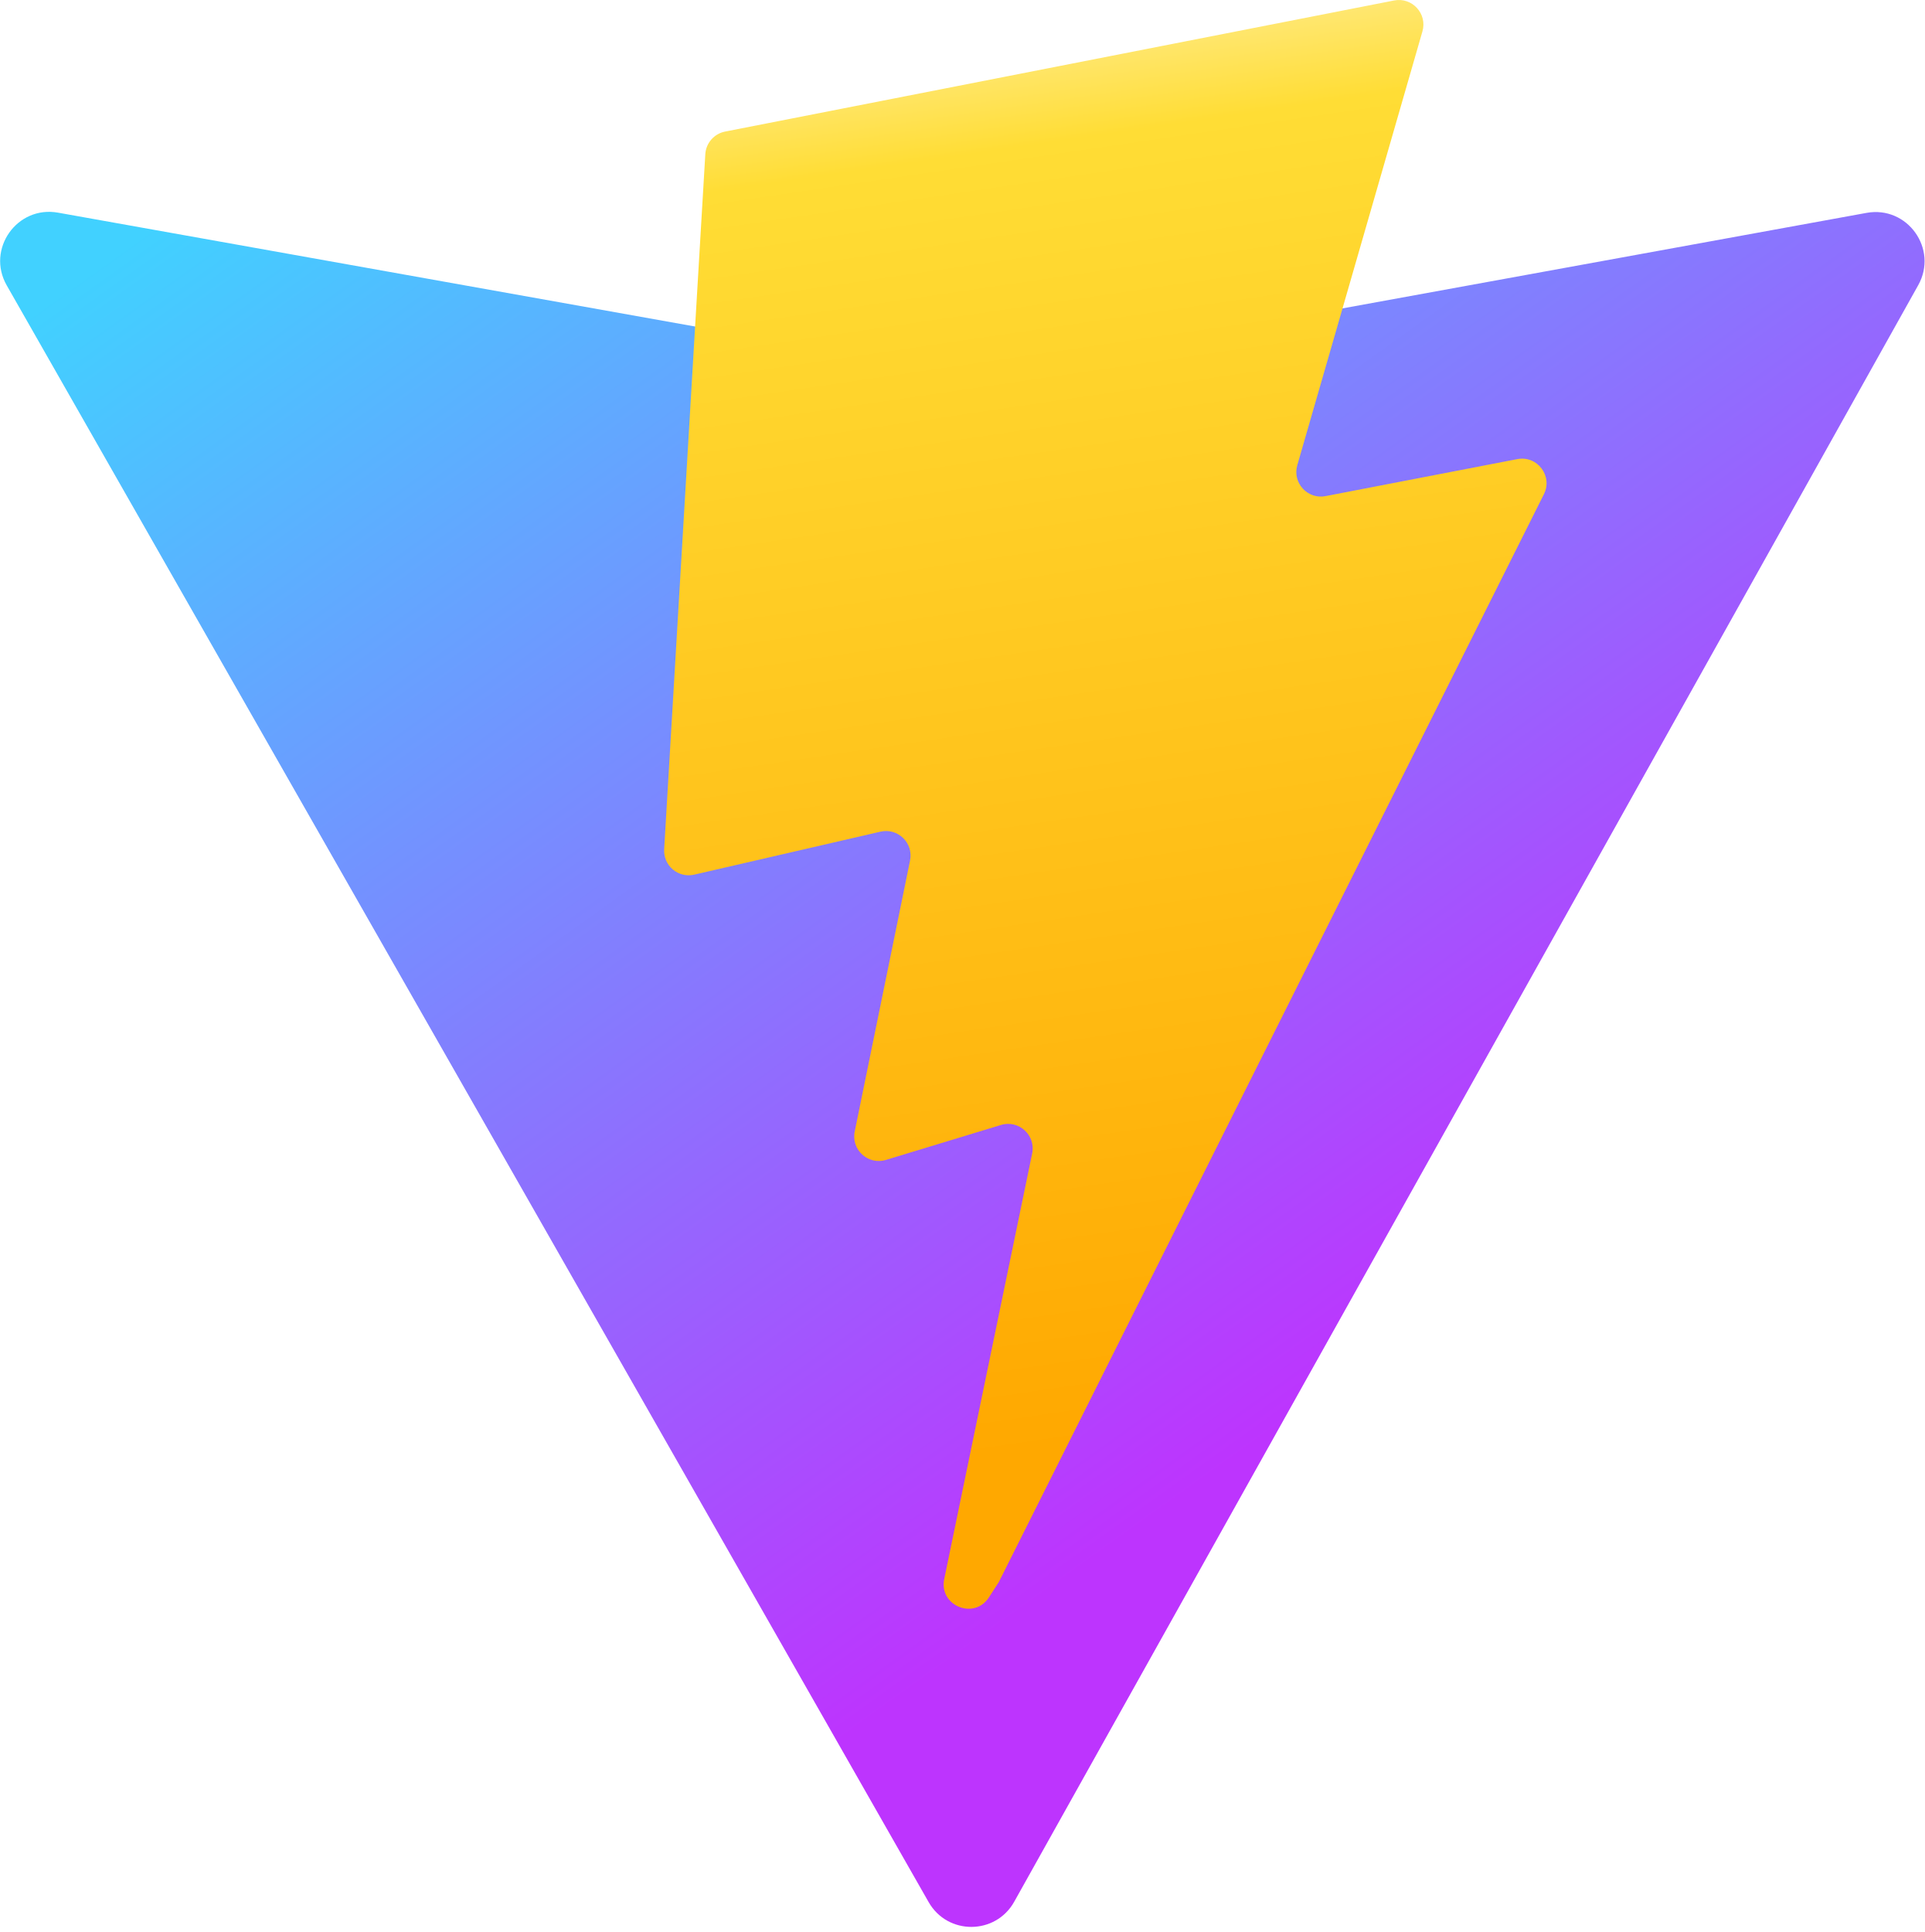
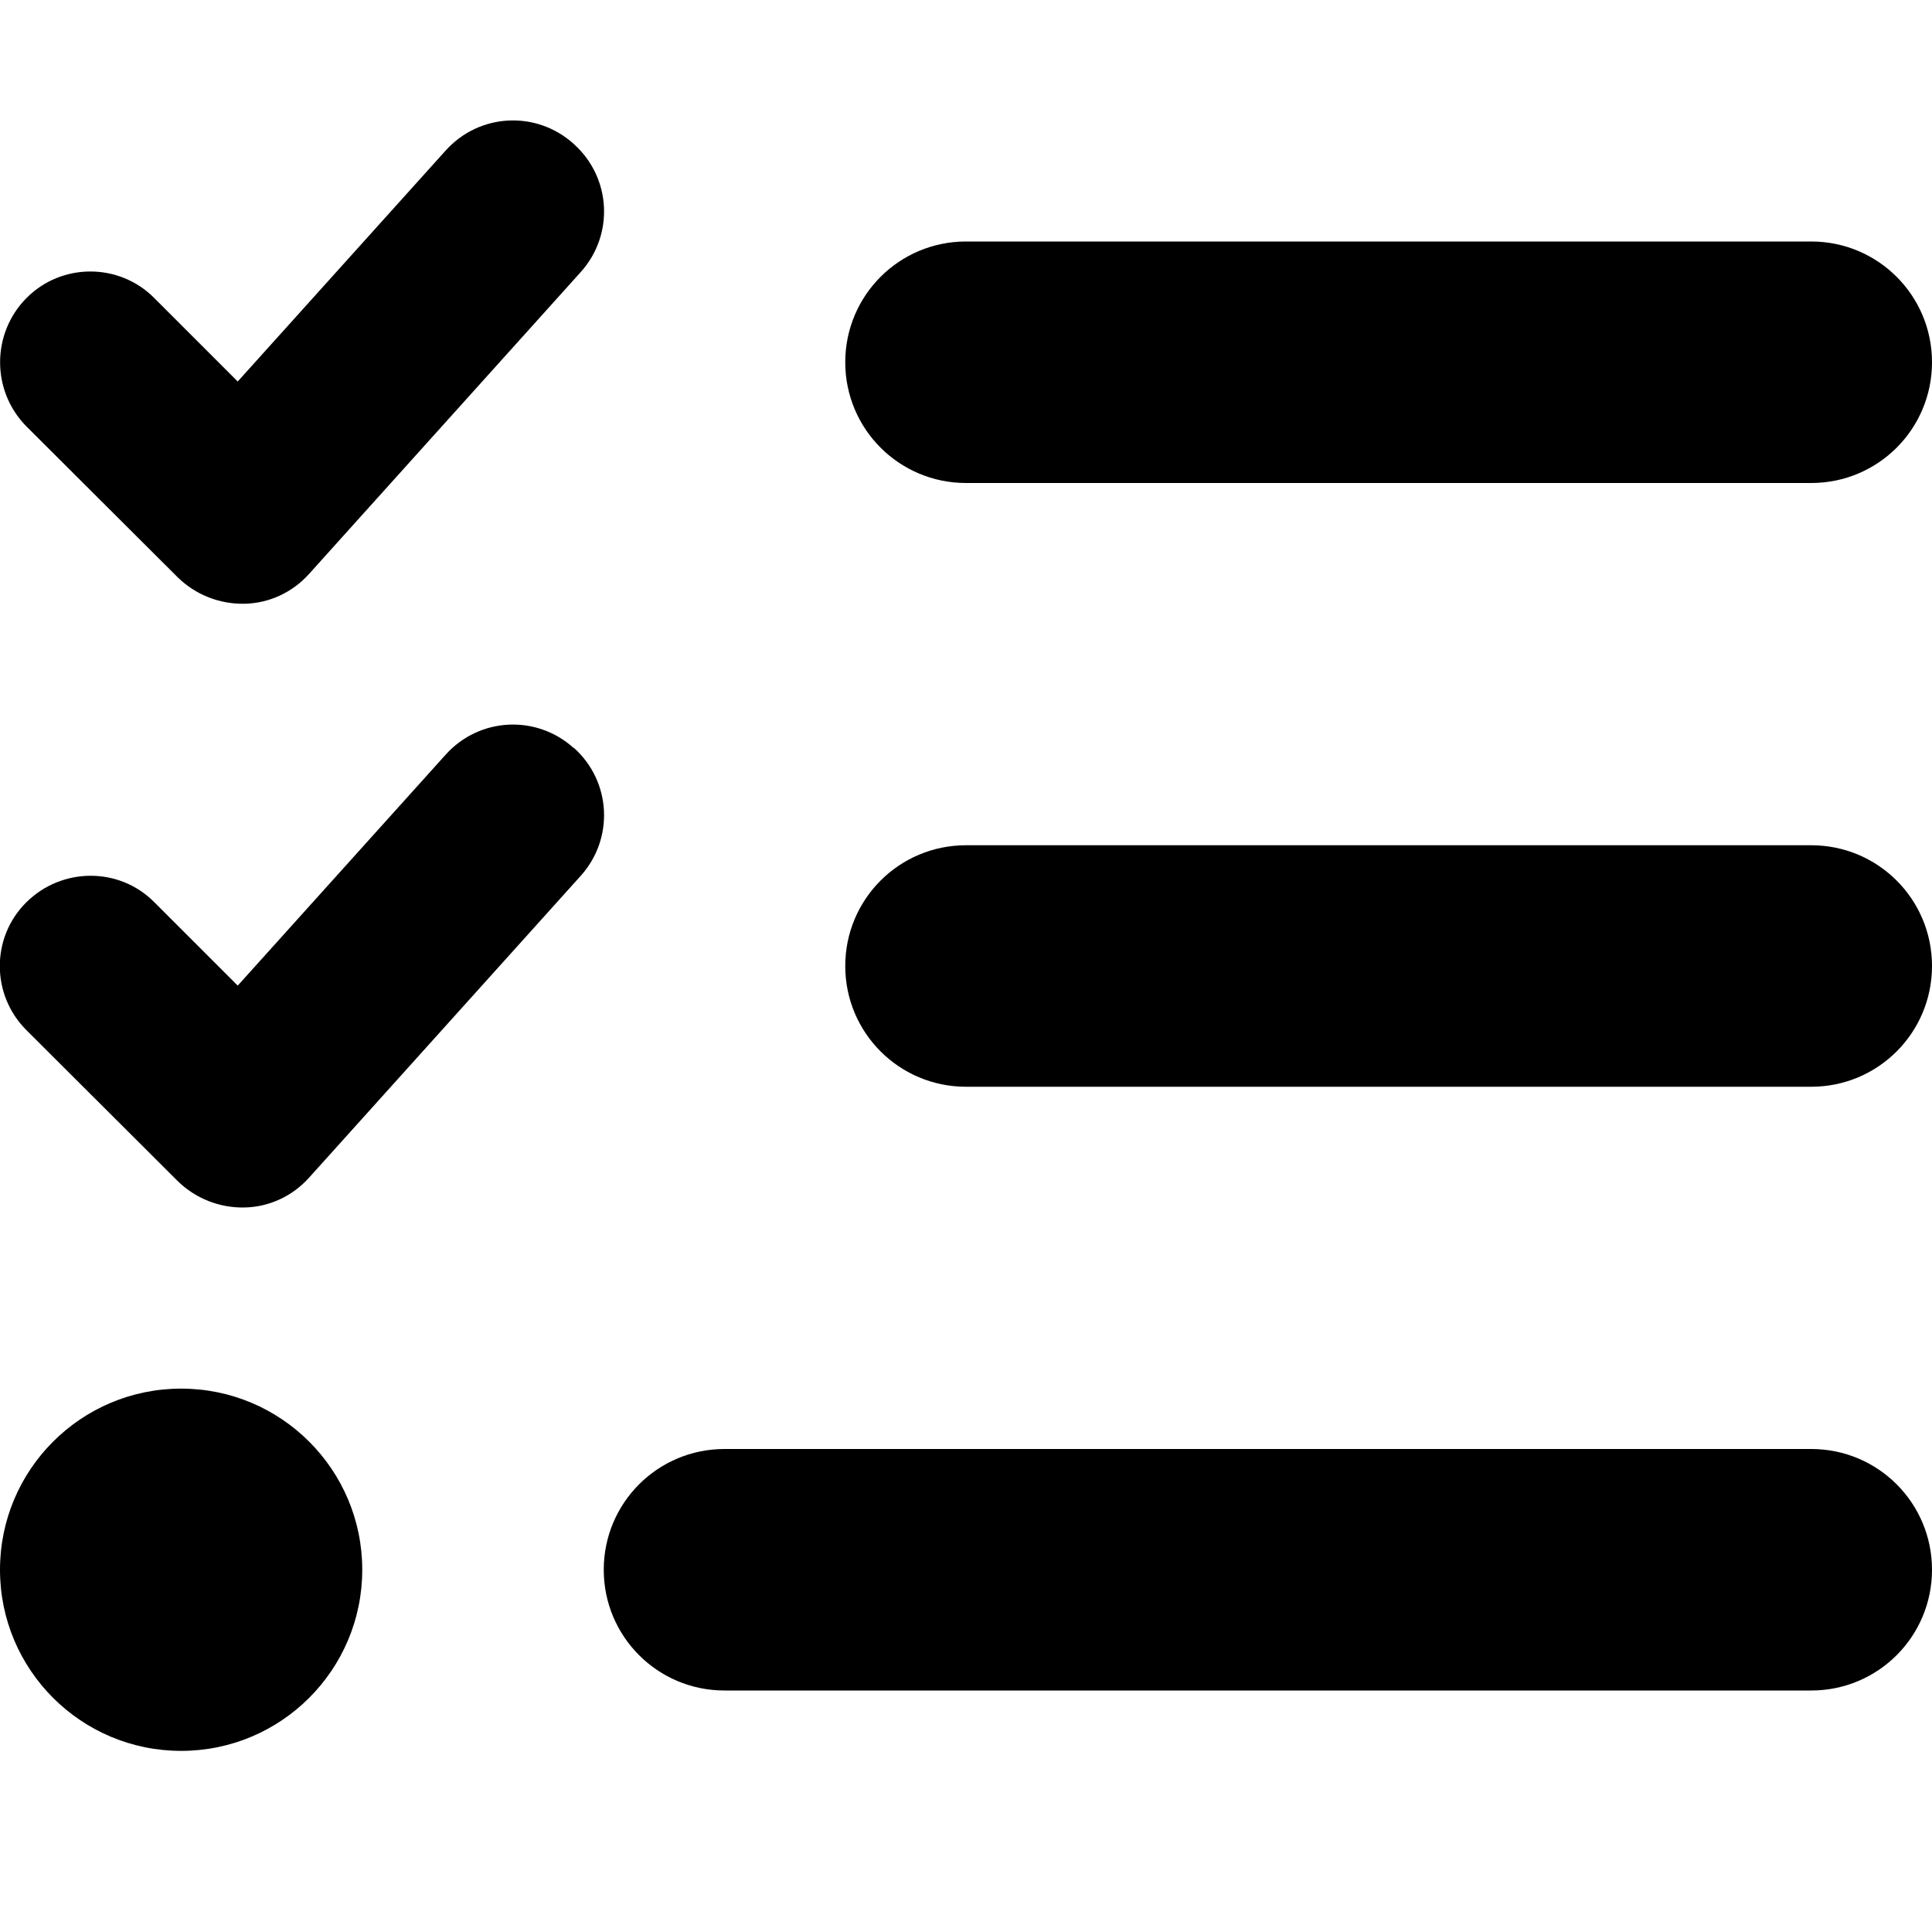
- <svg xmlns="http://www.w3.org/2000/svg" aria-hidden="true" role="img" class="iconify iconify--logos" width="31.88" height="32" preserveAspectRatio="xMidYMid meet" viewBox="0 0 256 257">
-   <defs>
-     <linearGradient id="IconifyId1813088fe1fbc01fb466" x1="-.828%" x2="57.636%" y1="7.652%" y2="78.411%">
-       <stop offset="0%" stop-color="#41D1FF" />
-       <stop offset="100%" stop-color="#BD34FE" />
-     </linearGradient>
-     <linearGradient id="IconifyId1813088fe1fbc01fb467" x1="43.376%" x2="50.316%" y1="2.242%" y2="89.03%">
-       <stop offset="0%" stop-color="#FFEA83" />
-       <stop offset="8.333%" stop-color="#FFDD35" />
-       <stop offset="100%" stop-color="#FFA800" />
-     </linearGradient>
-   </defs>
-   <path fill="url(#IconifyId1813088fe1fbc01fb466)" d="M255.153 37.938L134.897 252.976c-2.483 4.44-8.862 4.466-11.382.048L.875 37.958c-2.746-4.814 1.371-10.646 6.827-9.67l120.385 21.517a6.537 6.537 0 0 0 2.322-.004l117.867-21.483c5.438-.991 9.574 4.796 6.877 9.62Z" />
-   <path fill="url(#IconifyId1813088fe1fbc01fb467)" d="M185.432.063L96.44 17.501a3.268 3.268 0 0 0-2.634 3.014l-5.474 92.456a3.268 3.268 0 0 0 3.997 3.378l24.777-5.718c2.318-.535 4.413 1.507 3.936 3.838l-7.361 36.047c-.495 2.426 1.782 4.5 4.151 3.78l15.304-4.649c2.372-.72 4.652 1.36 4.15 3.788l-11.698 56.621c-.732 3.542 3.979 5.473 5.943 2.437l1.313-2.028l72.516-144.72c1.215-2.423-.88-5.186-3.54-4.672l-25.505 4.922c-2.396.462-4.435-1.77-3.759-4.114l16.646-57.705c.677-2.35-1.37-4.583-3.769-4.113Z" />
+ <svg xmlns="http://www.w3.org/2000/svg" viewBox="0 0 512 512">
+   <path d="M152.1 38.2c9.9 8.9 10.7 24 1.8 33.9l-72 80c-4.4 4.9-10.6 7.8-17.2 7.9s-12.9-2.4-17.6-7L7 113C-2.3 103.6-2.3 88.4 7 79s24.6-9.4 33.9 0l22.1 22.1 55.1-61.2c8.9-9.9 24-10.7 33.9-1.8zm0 160c9.9 8.9 10.7 24 1.8 33.9l-72 80c-4.4 4.9-10.6 7.8-17.2 7.9s-12.9-2.4-17.6-7L7 273c-9.4-9.4-9.4-24.6 0-33.9s24.6-9.4 33.9 0l22.1 22.1 55.1-61.2c8.9-9.9 24-10.7 33.9-1.8zM224 96c0-17.7 14.3-32 32-32H480c17.7 0 32 14.3 32 32s-14.3 32-32 32H256c-17.7 0-32-14.3-32-32zm0 160c0-17.7 14.3-32 32-32H480c17.7 0 32 14.3 32 32s-14.3 32-32 32H256c-17.7 0-32-14.3-32-32zM160 416c0-17.7 14.3-32 32-32H480c17.7 0 32 14.3 32 32s-14.3 32-32 32H192c-17.7 0-32-14.3-32-32zM48 368a48 48 0 1 1 0 96 48 48 0 1 1 0-96z" />
</svg>
